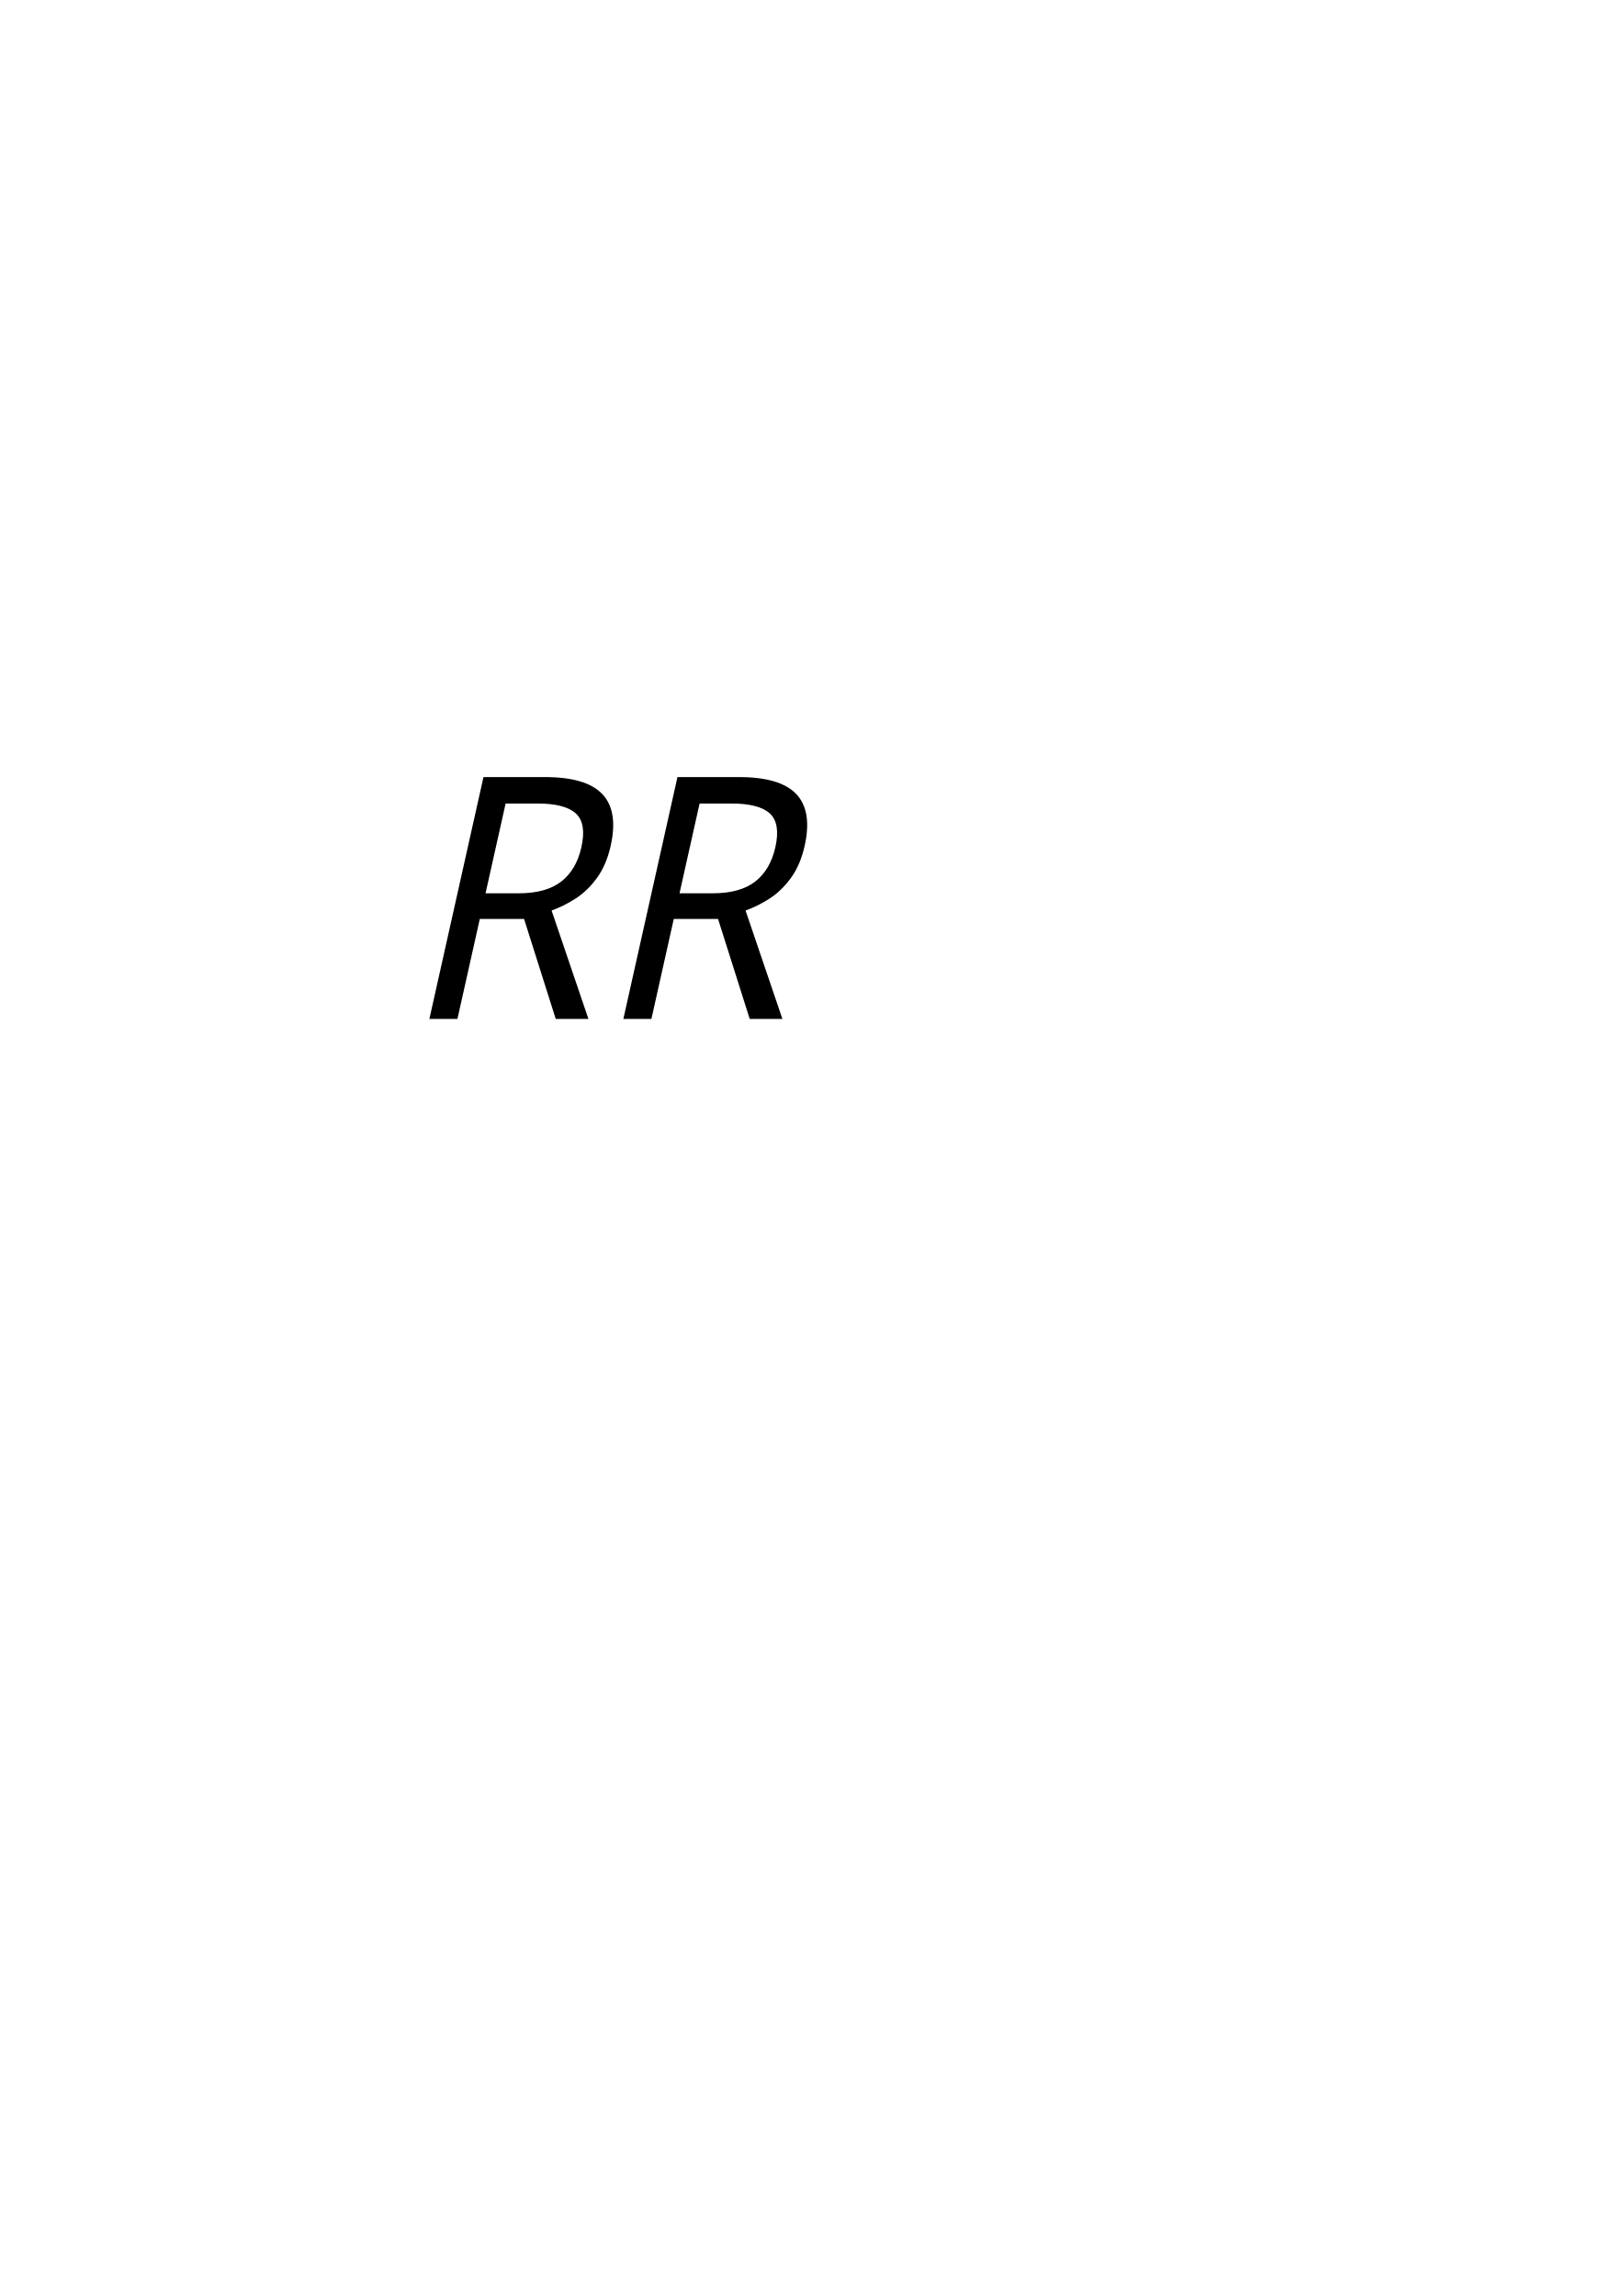
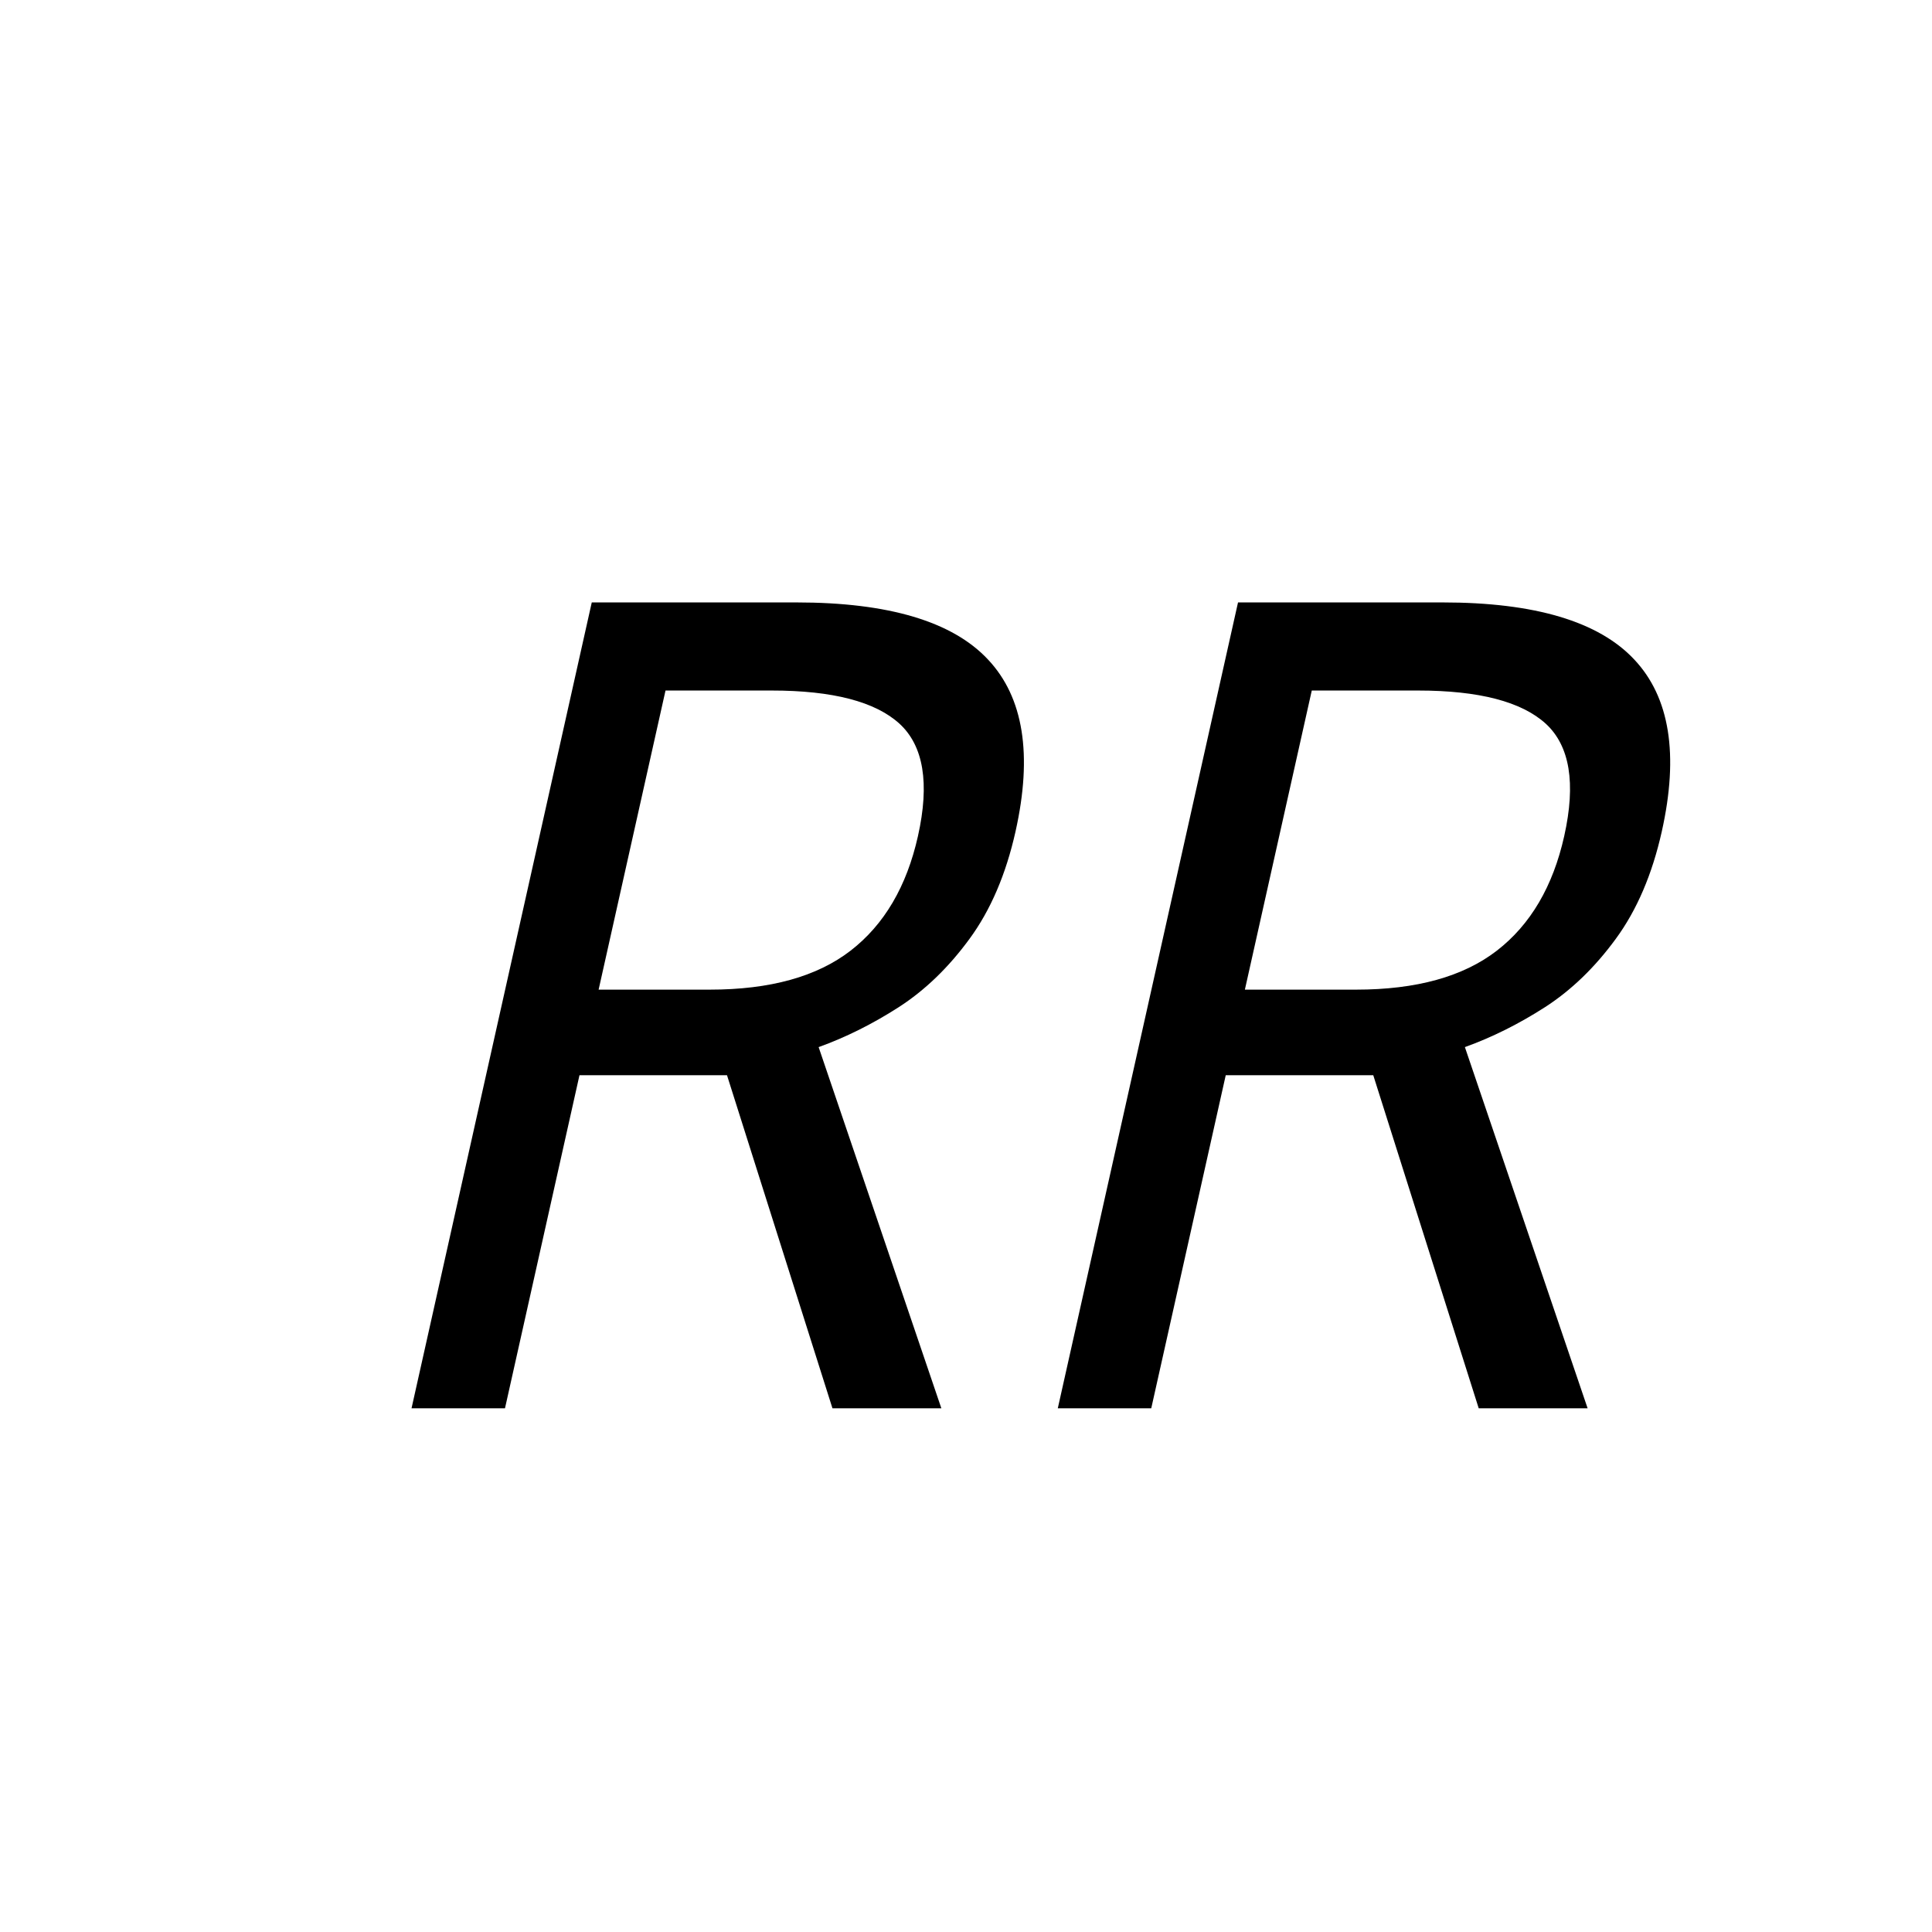
- <svg xmlns="http://www.w3.org/2000/svg" width="210mm" height="297mm" viewBox="0 0 210 297" version="1.1" id="svg1">
+ <svg xmlns="http://www.w3.org/2000/svg" width="75mm" height="75mm" viewBox="0 0 75 75" version="1.1" id="svg1">
  <defs id="defs1" />
  <g id="layer1">
-     <text xml:space="preserve" style="font-style:normal;font-variant:normal;font-weight:normal;font-stretch:normal;font-size:42.04px;line-height:normal;font-family:Impact;-inkscape-font-specification:'Impact, Normal';font-variant-ligatures:normal;font-variant-caps:normal;font-variant-numeric:normal;font-variant-east-asian:normal;text-decoration-color:#000000;fill:#000000;stroke-width:1.043;-inkscape-stroke:none" x="84.526" y="126.458" id="text1" transform="matrix(0.9594385,0,-0.2330983,1.042276,0,0)">
-       <tspan id="tspan1" style="font-style:normal;font-variant:normal;font-weight:normal;font-stretch:normal;font-size:42.04px;font-family:Impact;-inkscape-font-specification:'Impact, Normal';font-variant-ligatures:normal;font-variant-caps:normal;font-variant-numeric:normal;font-variant-east-asian:normal;stroke-width:1.043;fill:#000000" x="84.526" y="126.458">RR</tspan>
+     <text xml:space="preserve" style="font-style:normal;font-variant:normal;font-weight:normal;font-stretch:normal;font-size:42.04px;line-height:normal;font-family:Impact;-inkscape-font-specification:'Impact, Normal';font-variant-ligatures:normal;font-variant-caps:normal;font-variant-numeric:normal;font-variant-east-asian:normal;text-decoration-color:#000000;fill:#000000;stroke-width:1.043;-inkscape-stroke:none;fill-opacity:1" x="25.317" y="52.452" id="text1" transform="matrix(0.9594385,0,-0.2330983,1.042276,0,0)">
+       <tspan id="tspan1" style="font-style:normal;font-variant:normal;font-weight:normal;font-stretch:normal;font-size:42.04px;font-family:Impact;-inkscape-font-specification:'Impact, Normal';font-variant-ligatures:normal;font-variant-caps:normal;font-variant-numeric:normal;font-variant-east-asian:normal;fill:#000000;stroke-width:1.043;fill-opacity:1" x="25.317" y="52.452">RR</tspan>
    </text>
  </g>
</svg>
